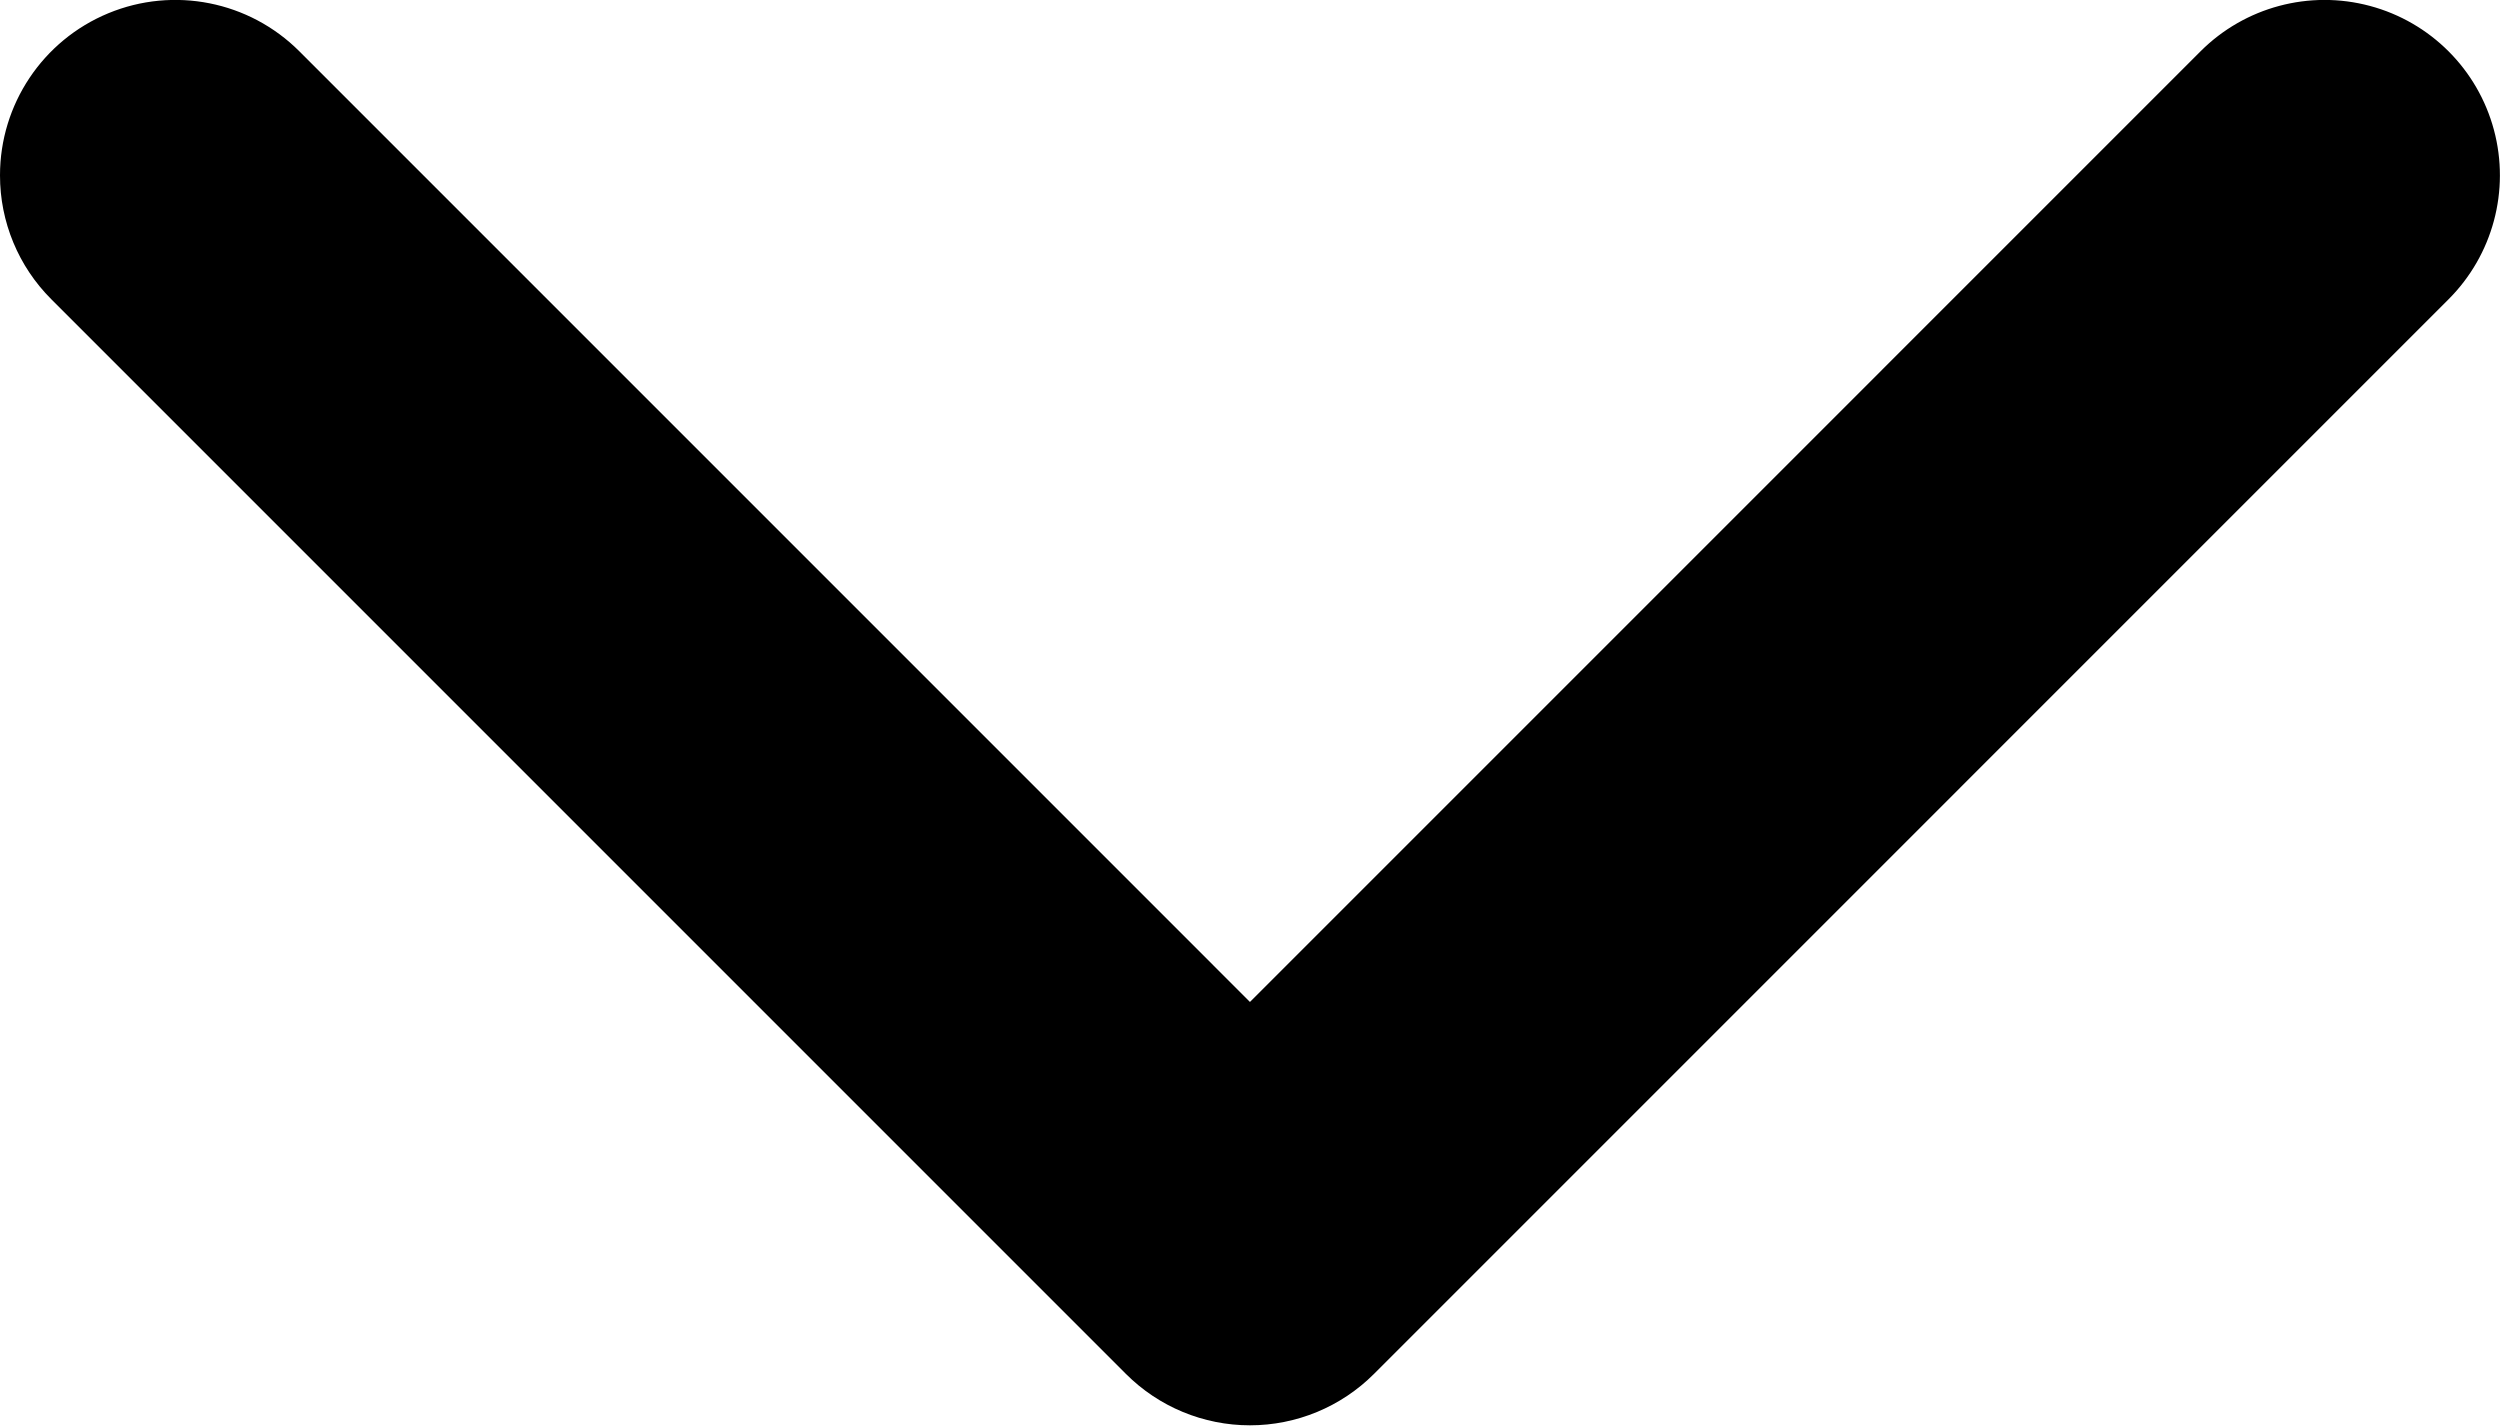
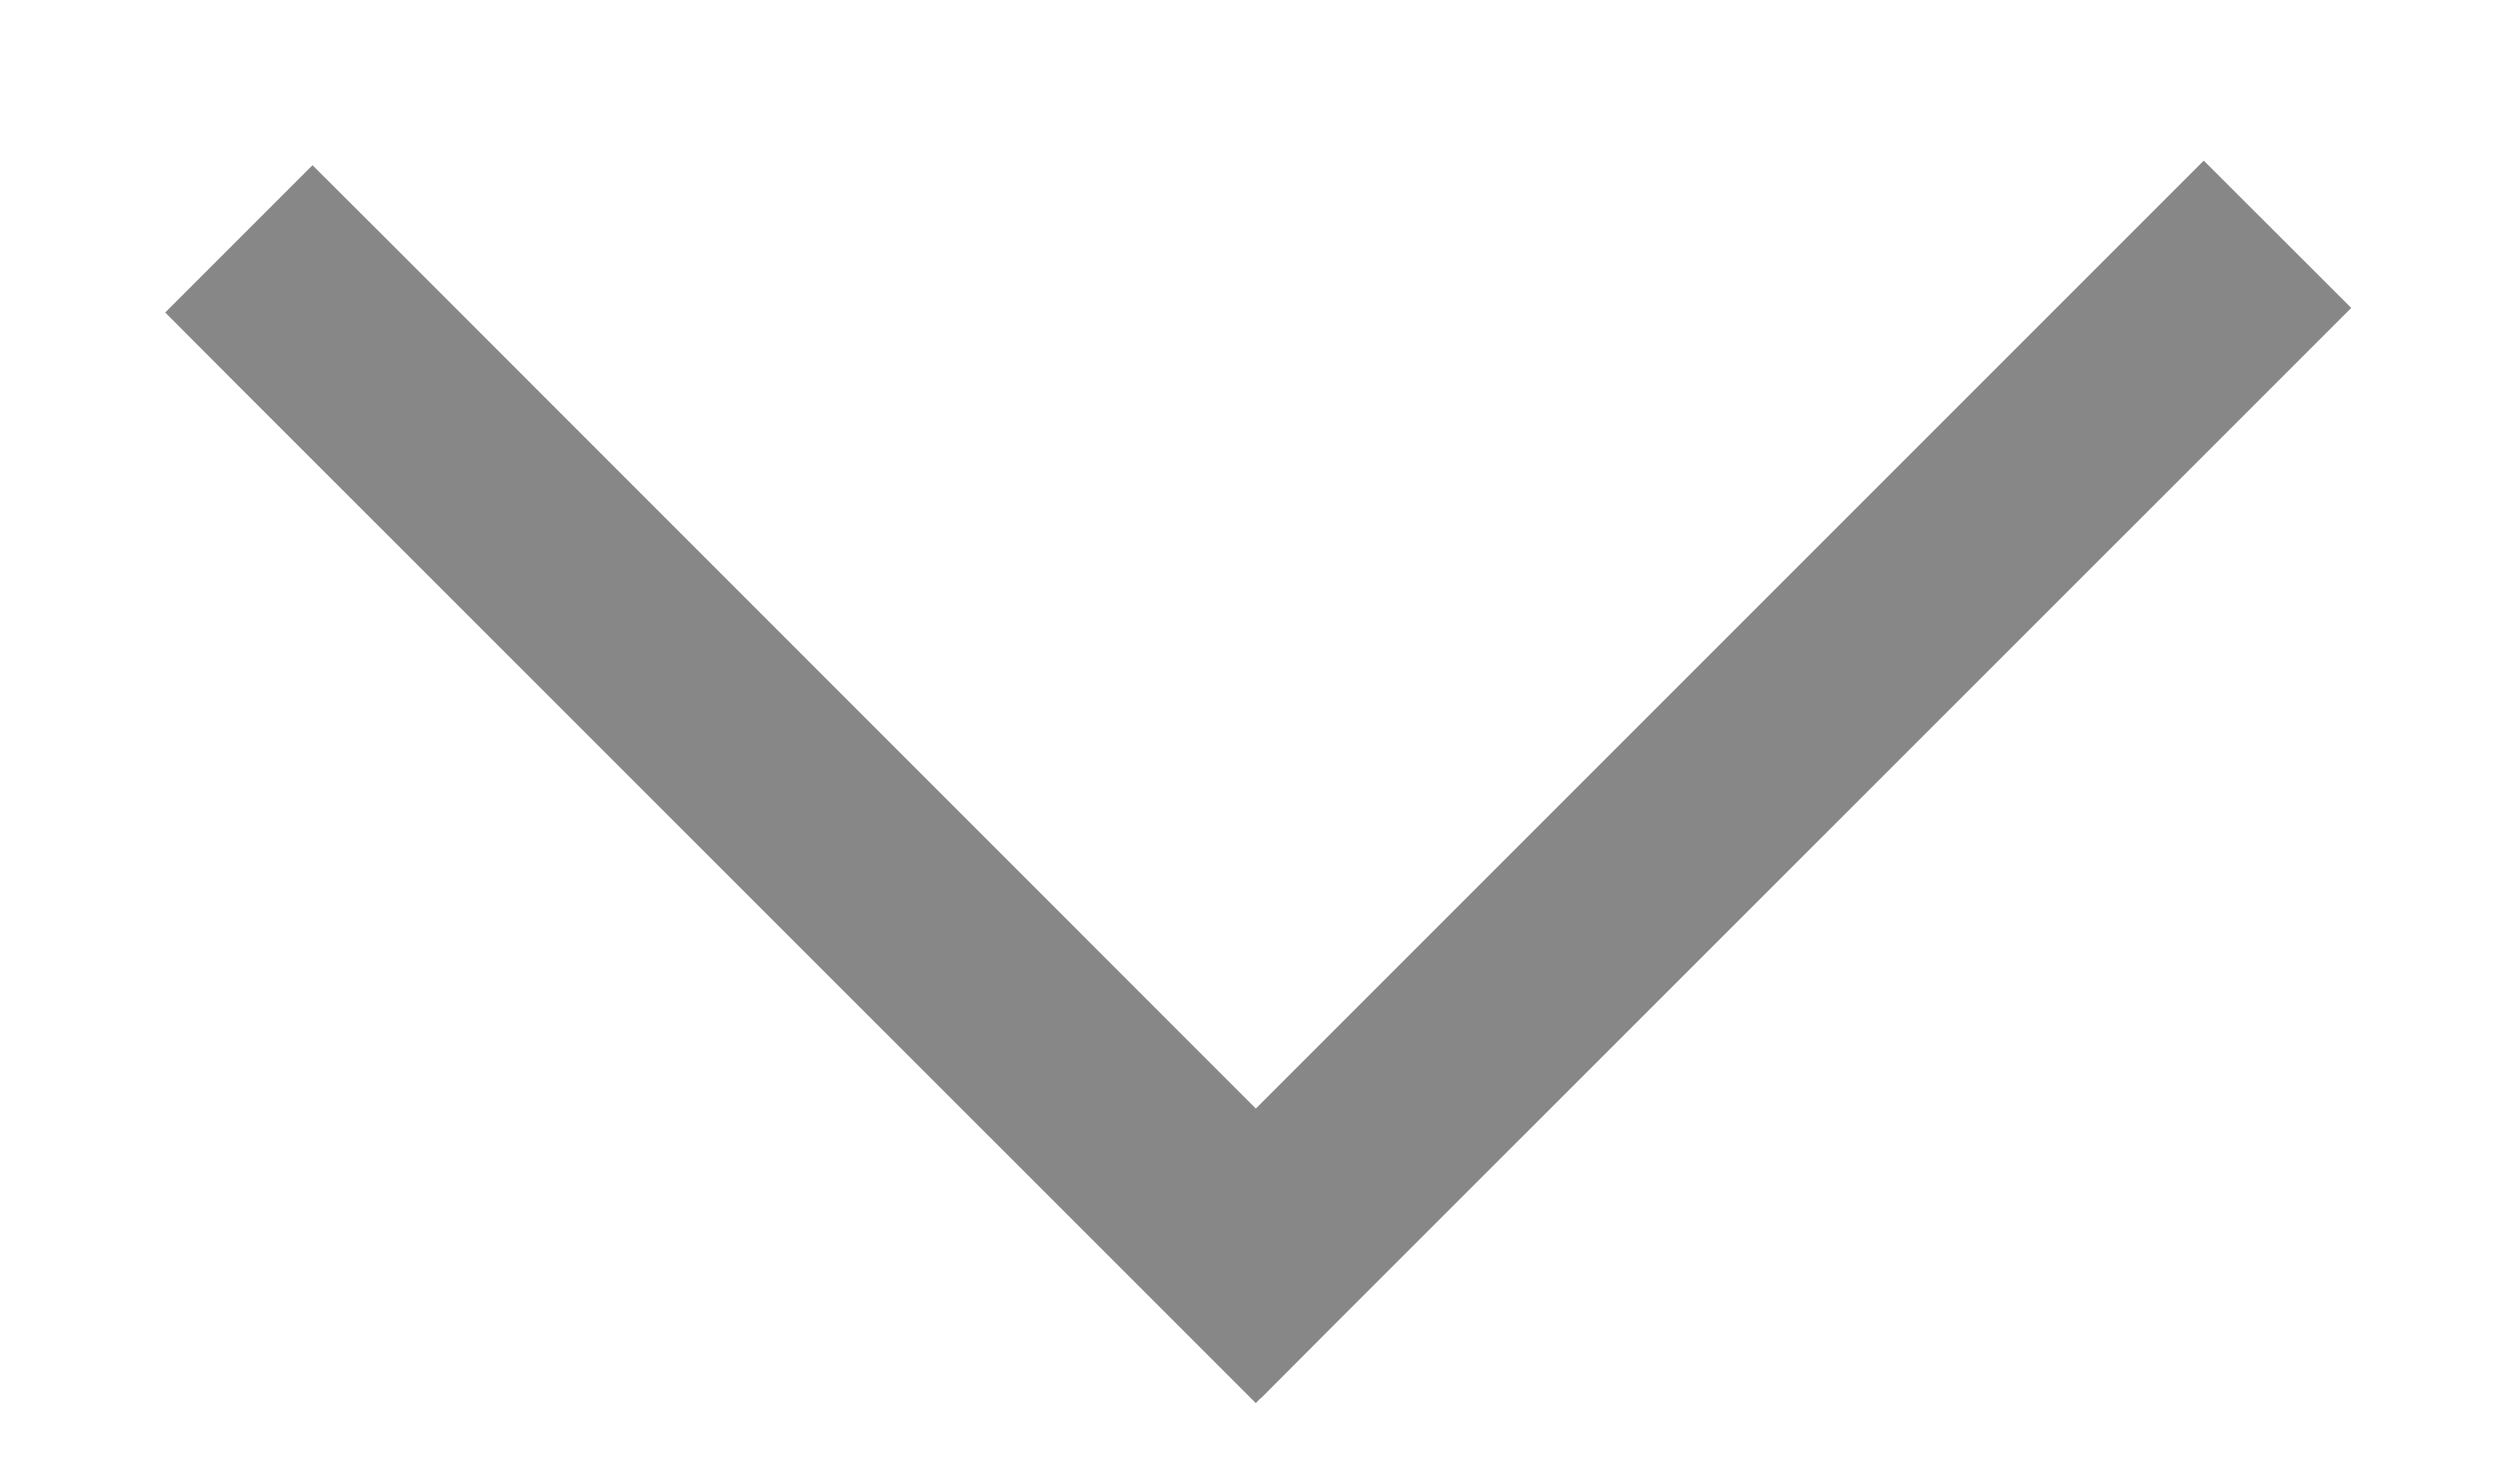
- <svg xmlns="http://www.w3.org/2000/svg" width="499px" height="285px" viewBox="0 0 499 285" version="1.1">
-   <path d="M-2.66453526e-14,35 C-0.005,20.841 8.521,8.074 21.601,2.654 C34.681,-2.767 49.739,0.228 59.75,10.24 L249.49,199.99 L439.23,10.24 C448.072,1.398 460.96,-2.056 473.039,1.181 C485.118,4.417 494.553,13.852 497.789,25.931 C501.026,38.01 497.572,50.898 488.73,59.74 L274.24,274.24 C267.676,280.805 258.773,284.493 249.49,284.493 C240.207,284.493 231.304,280.805 224.74,274.24 L10.25,59.74 C3.679,53.185 -0.01,44.282 -2.66453526e-14,35 Z" fill="" fill-rule="nonzero" />
+ <svg xmlns="http://www.w3.org/2000/svg" width="12px" height="7px" viewBox="0 0 12 7" version="1.1">
+   <g stroke="none" stroke-width="1" fill="none">
+     <path d="M6.05,6.712 L6.028,6.735 L5.674,6.381 L1.146,1.854 L0.793,1.5 L1.5,0.793 L1.854,1.146 L6.028,5.321 L10.225,1.124 L10.578,0.771 L11.286,1.478 L10.932,1.832 L6.404,6.359 L6.051,6.713 L6.05,6.712 Z" fill="#878787" />
+   </g>
</svg>
